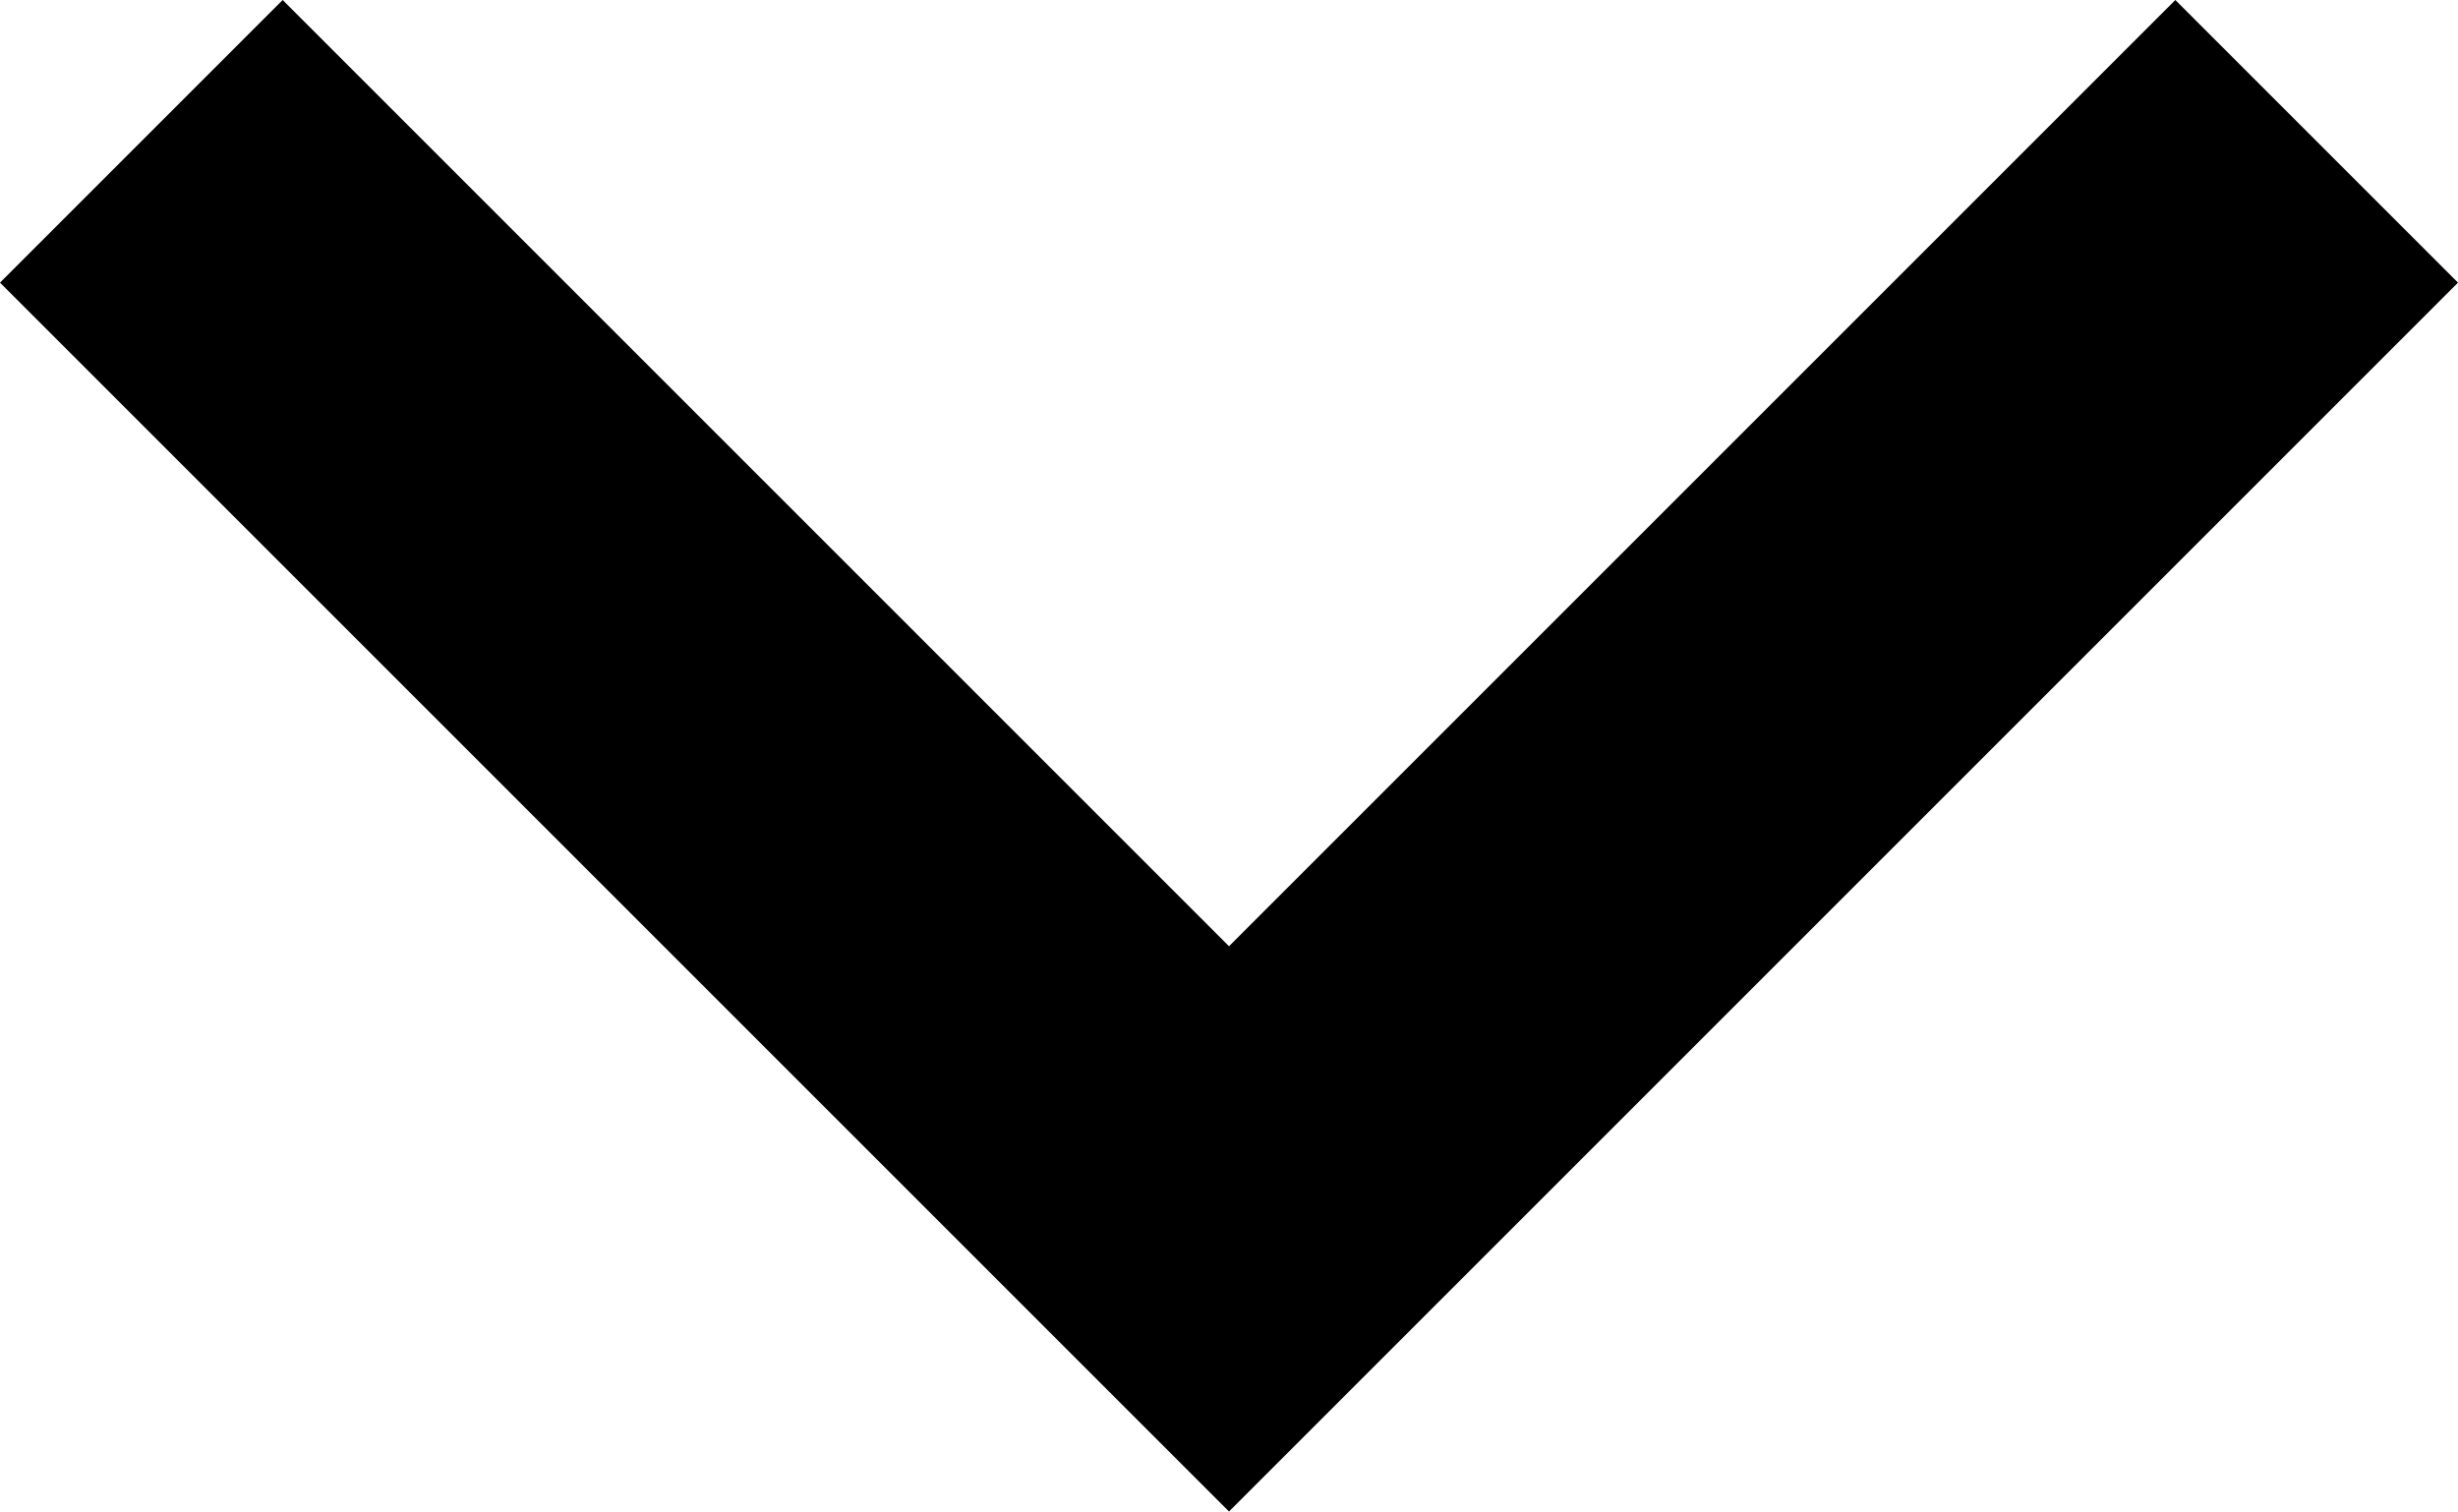
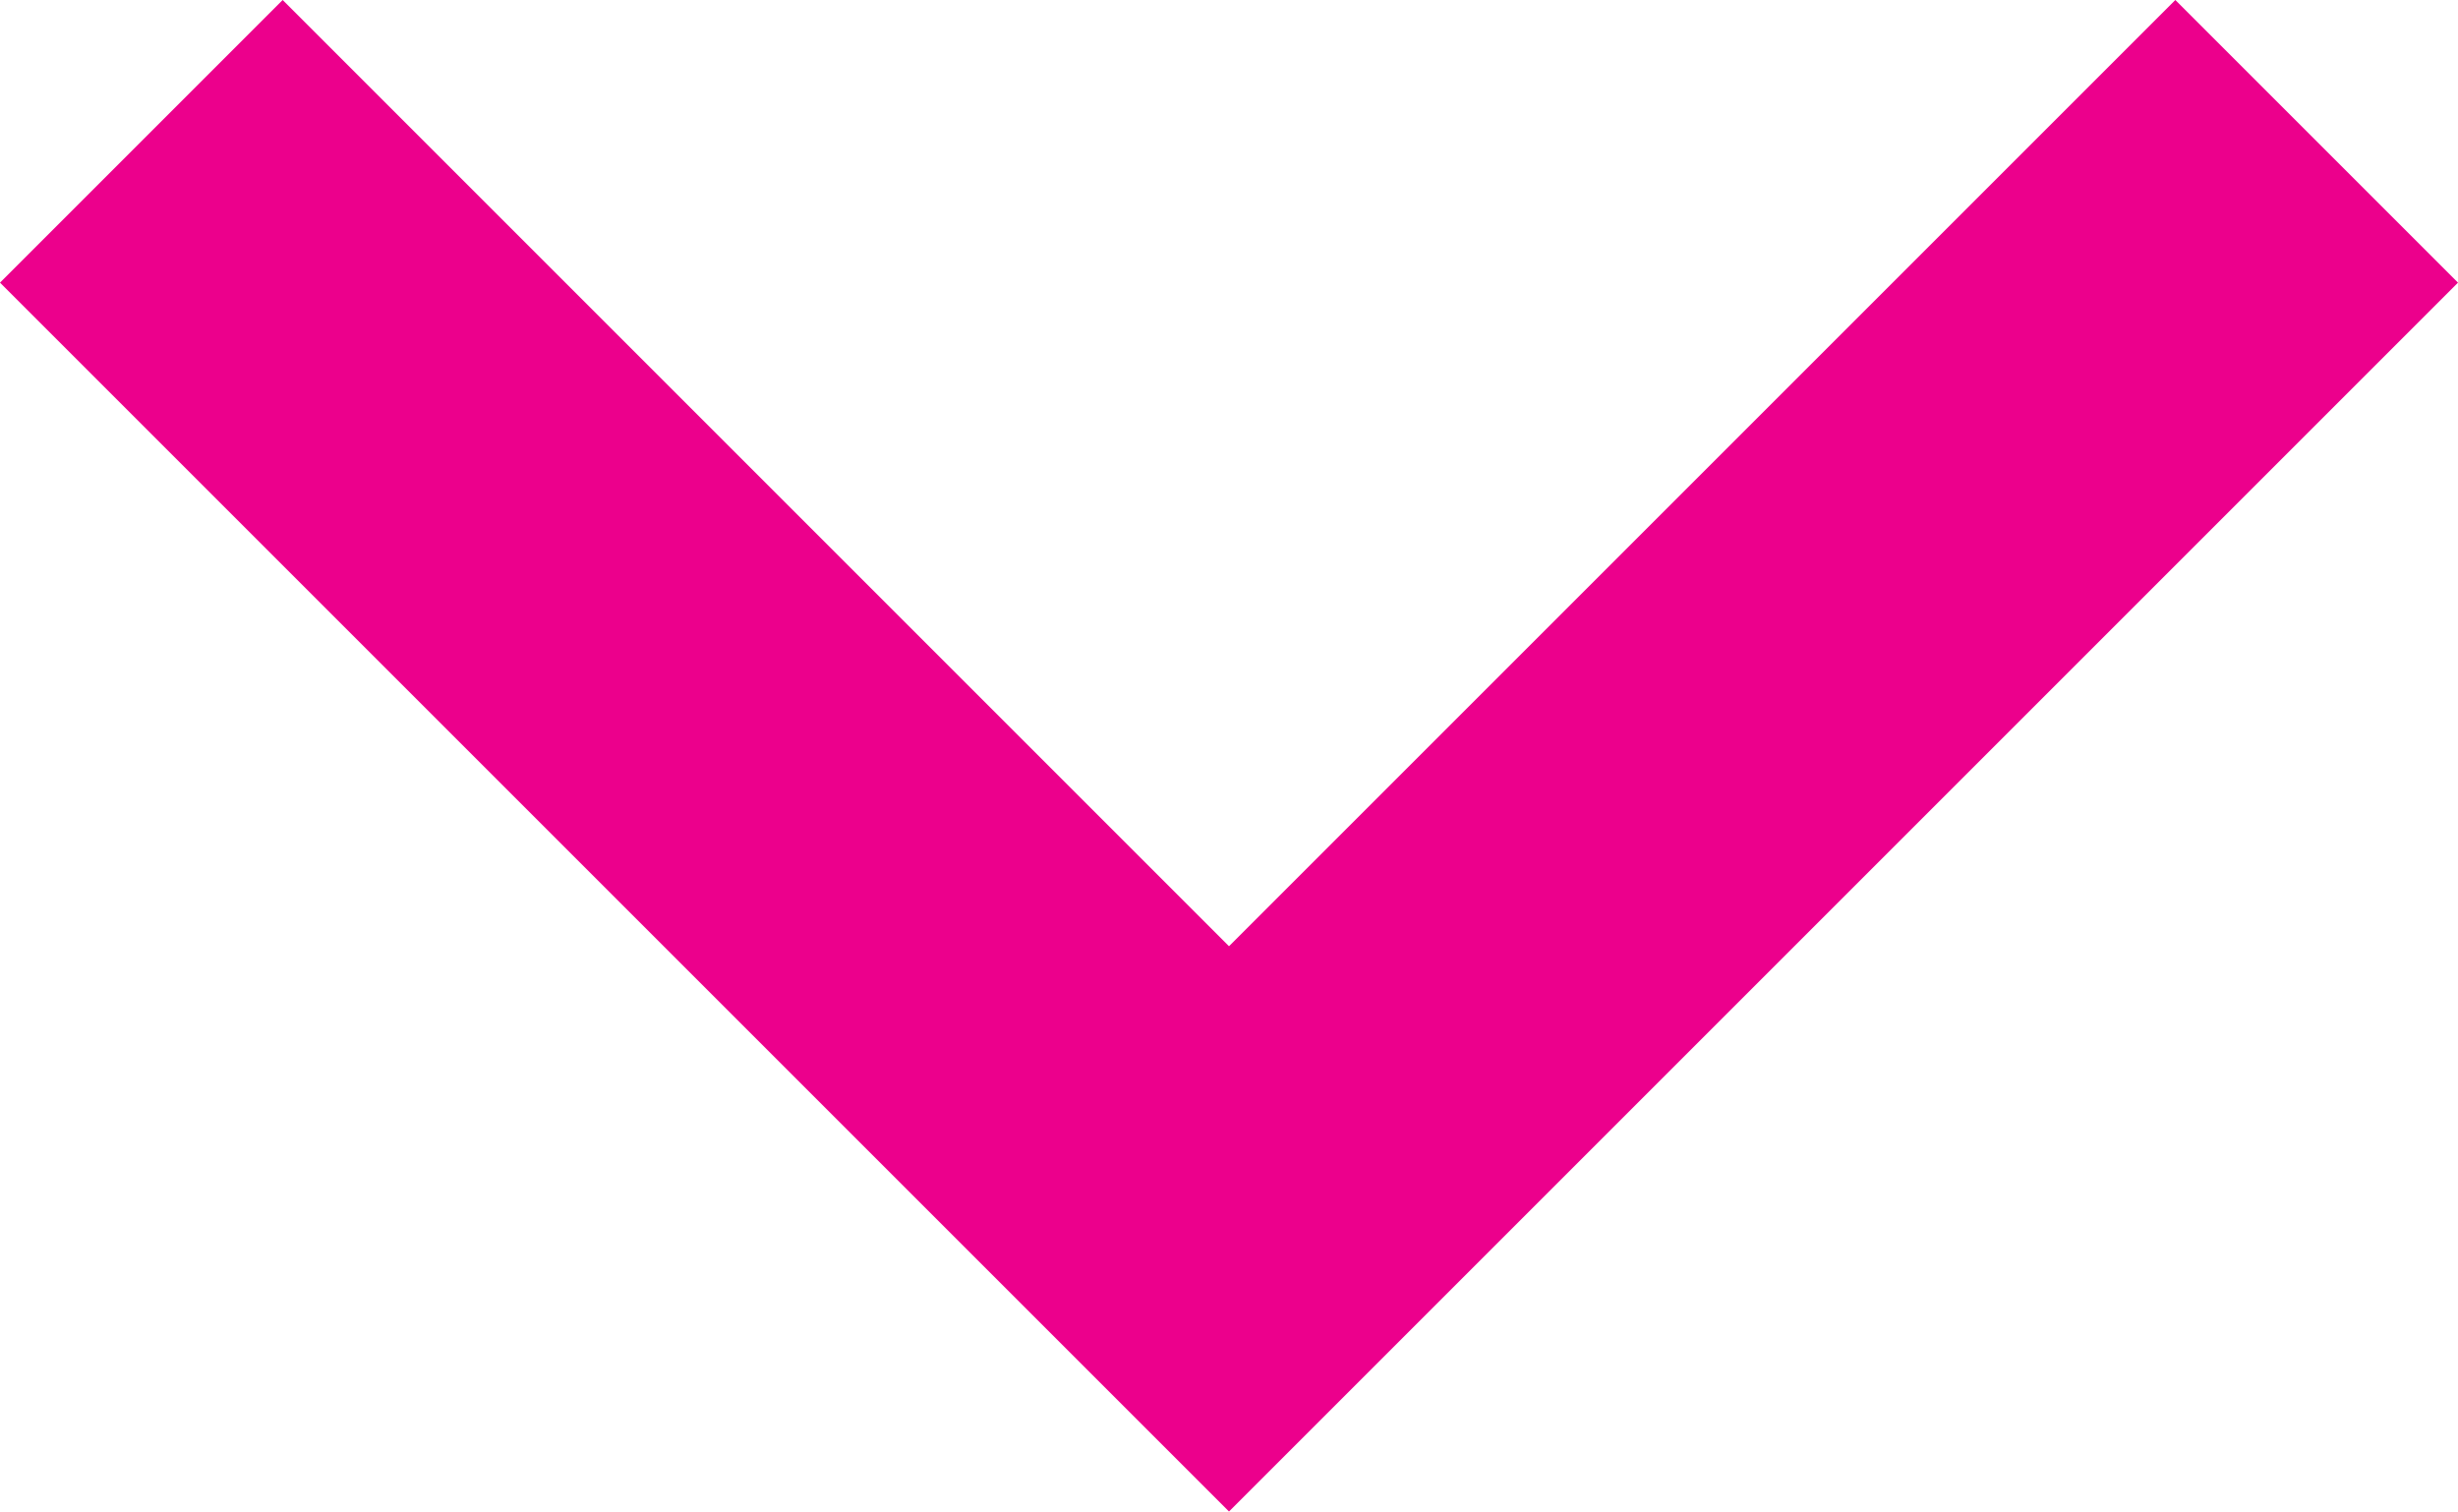
<svg xmlns="http://www.w3.org/2000/svg" version="1.1" id="Layer_1" x="0px" y="0px" viewBox="0 0 20 12.3" enable-background="new 0 0 20 12.3" xml:space="preserve">
-   <polygon points="0,2.3 10,12.3 20,2.3 17.7,0 10,7.7 2.3,0 " />
+   <polygon fill="#ec008c" points="0,2.3 10,12.3 20,2.3 17.7,0 10,7.7 2.3,0 " />
</svg>
